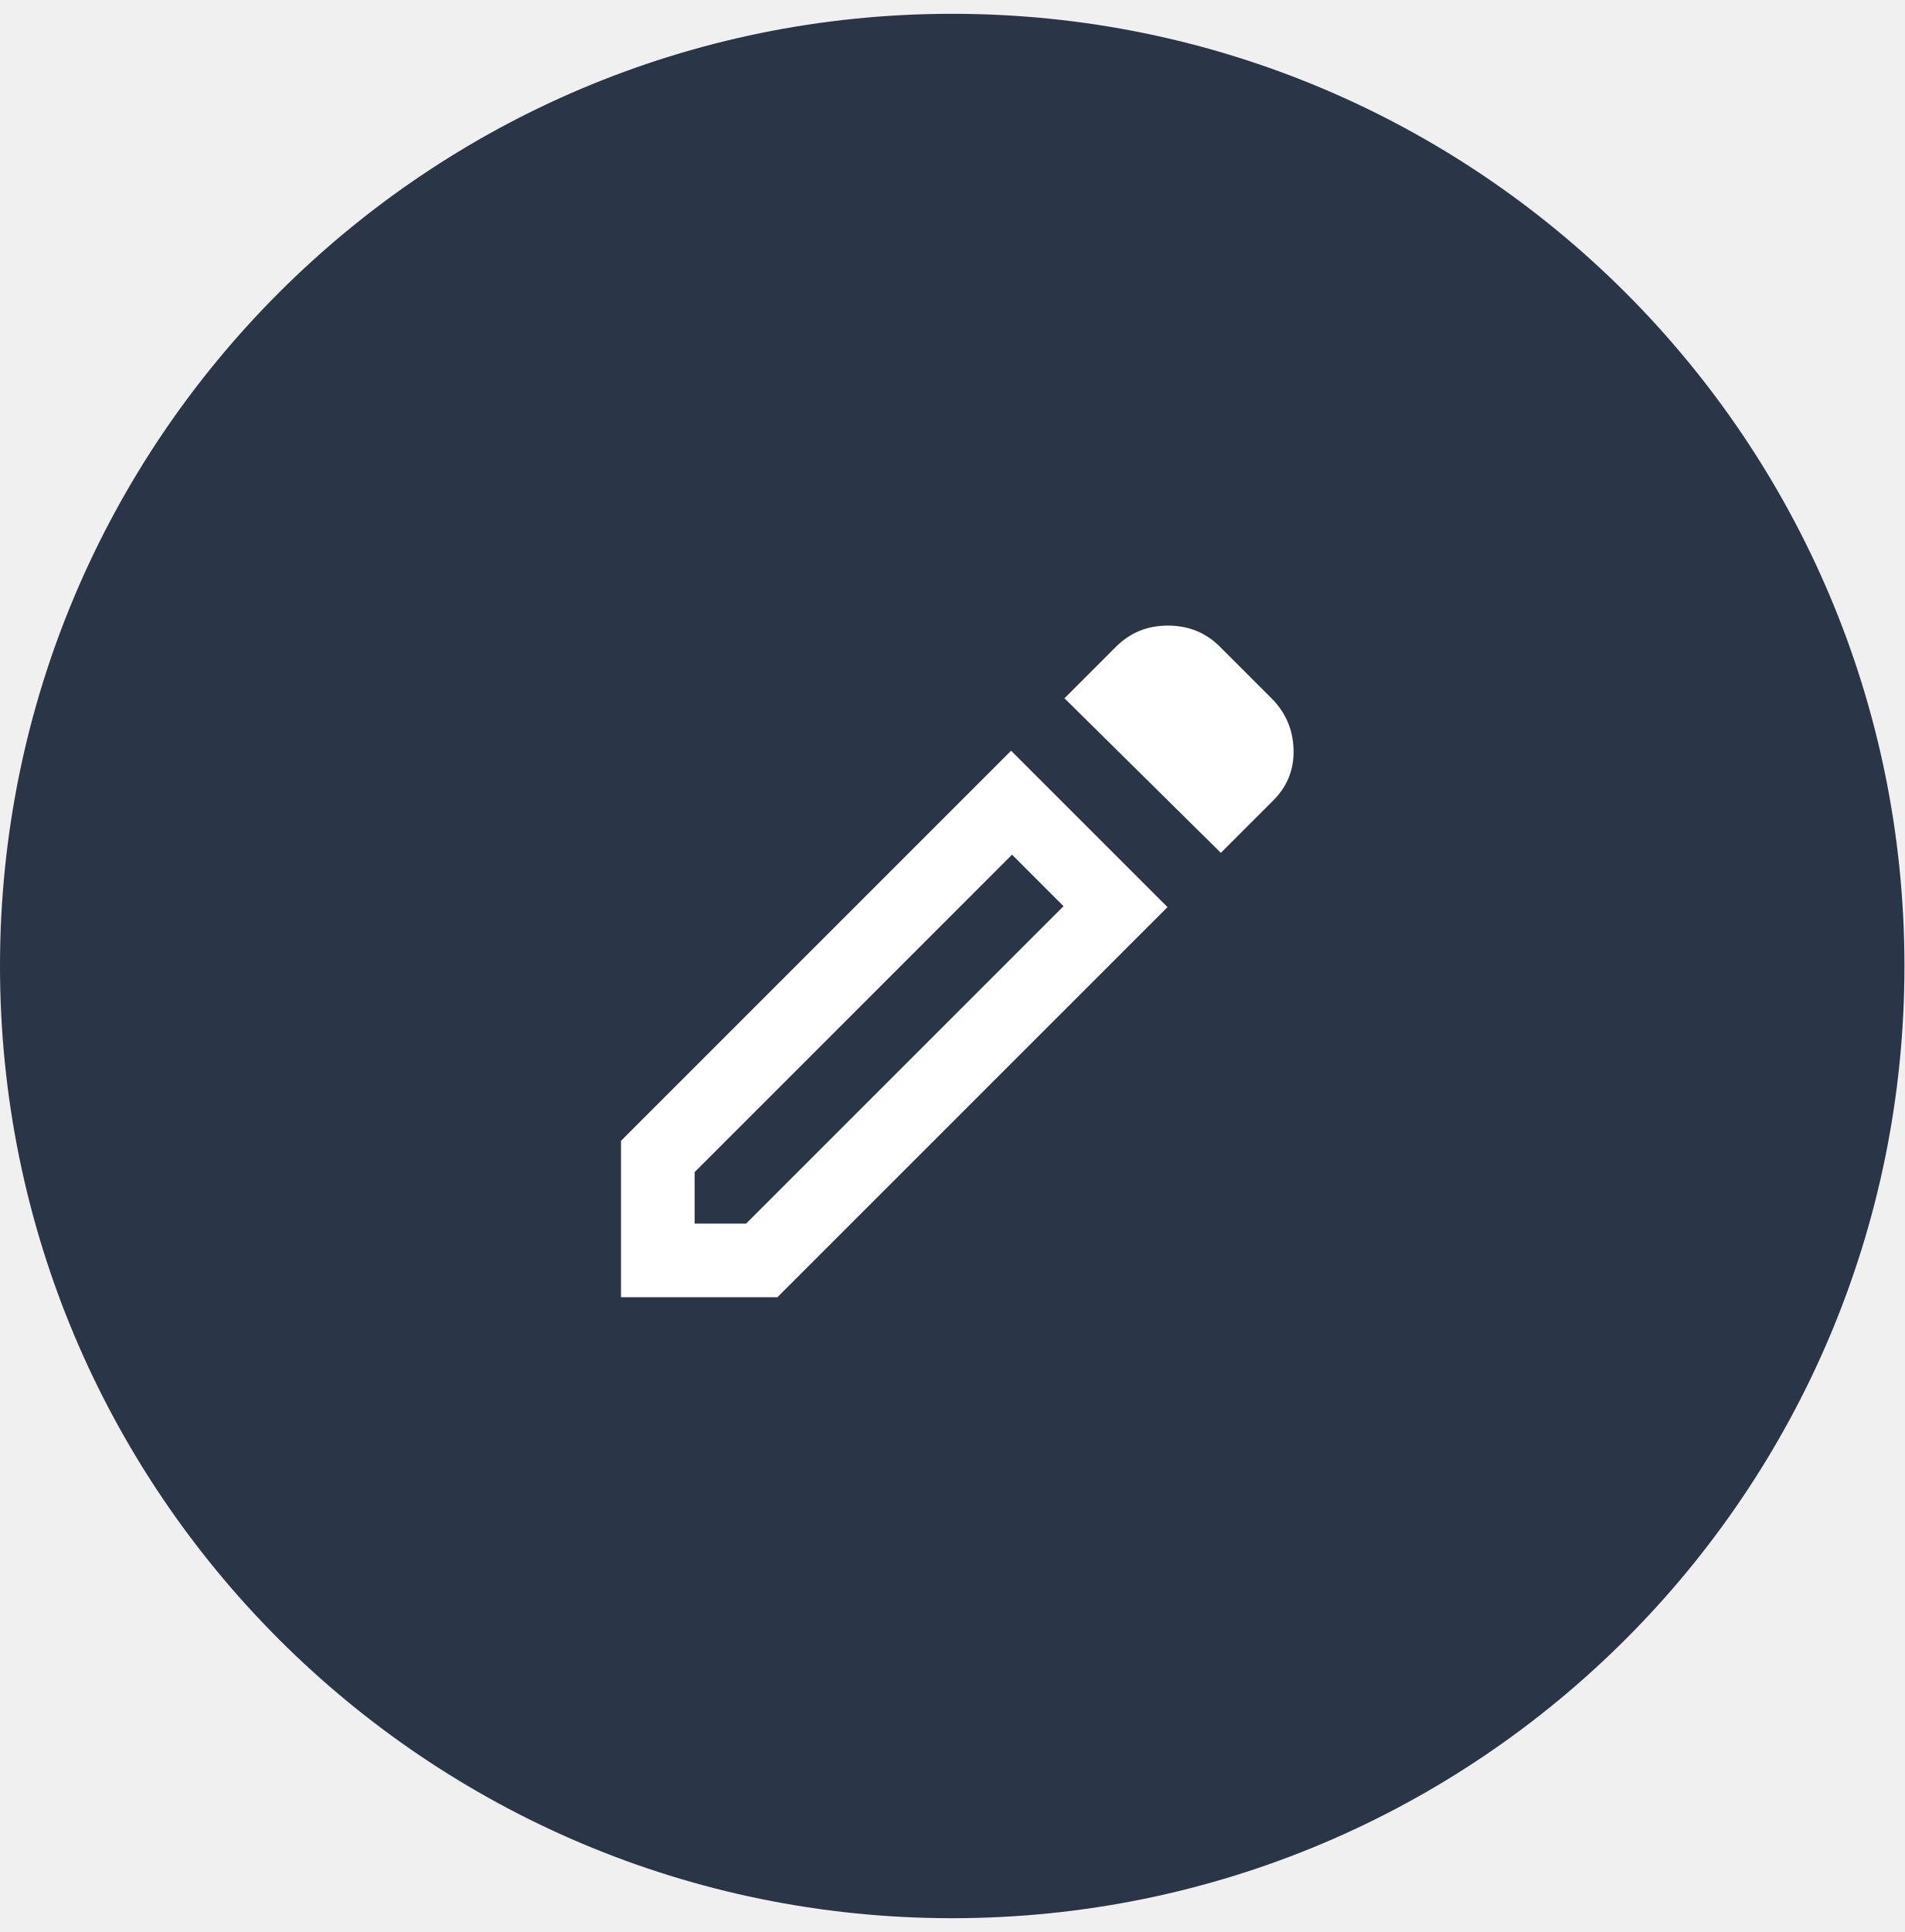
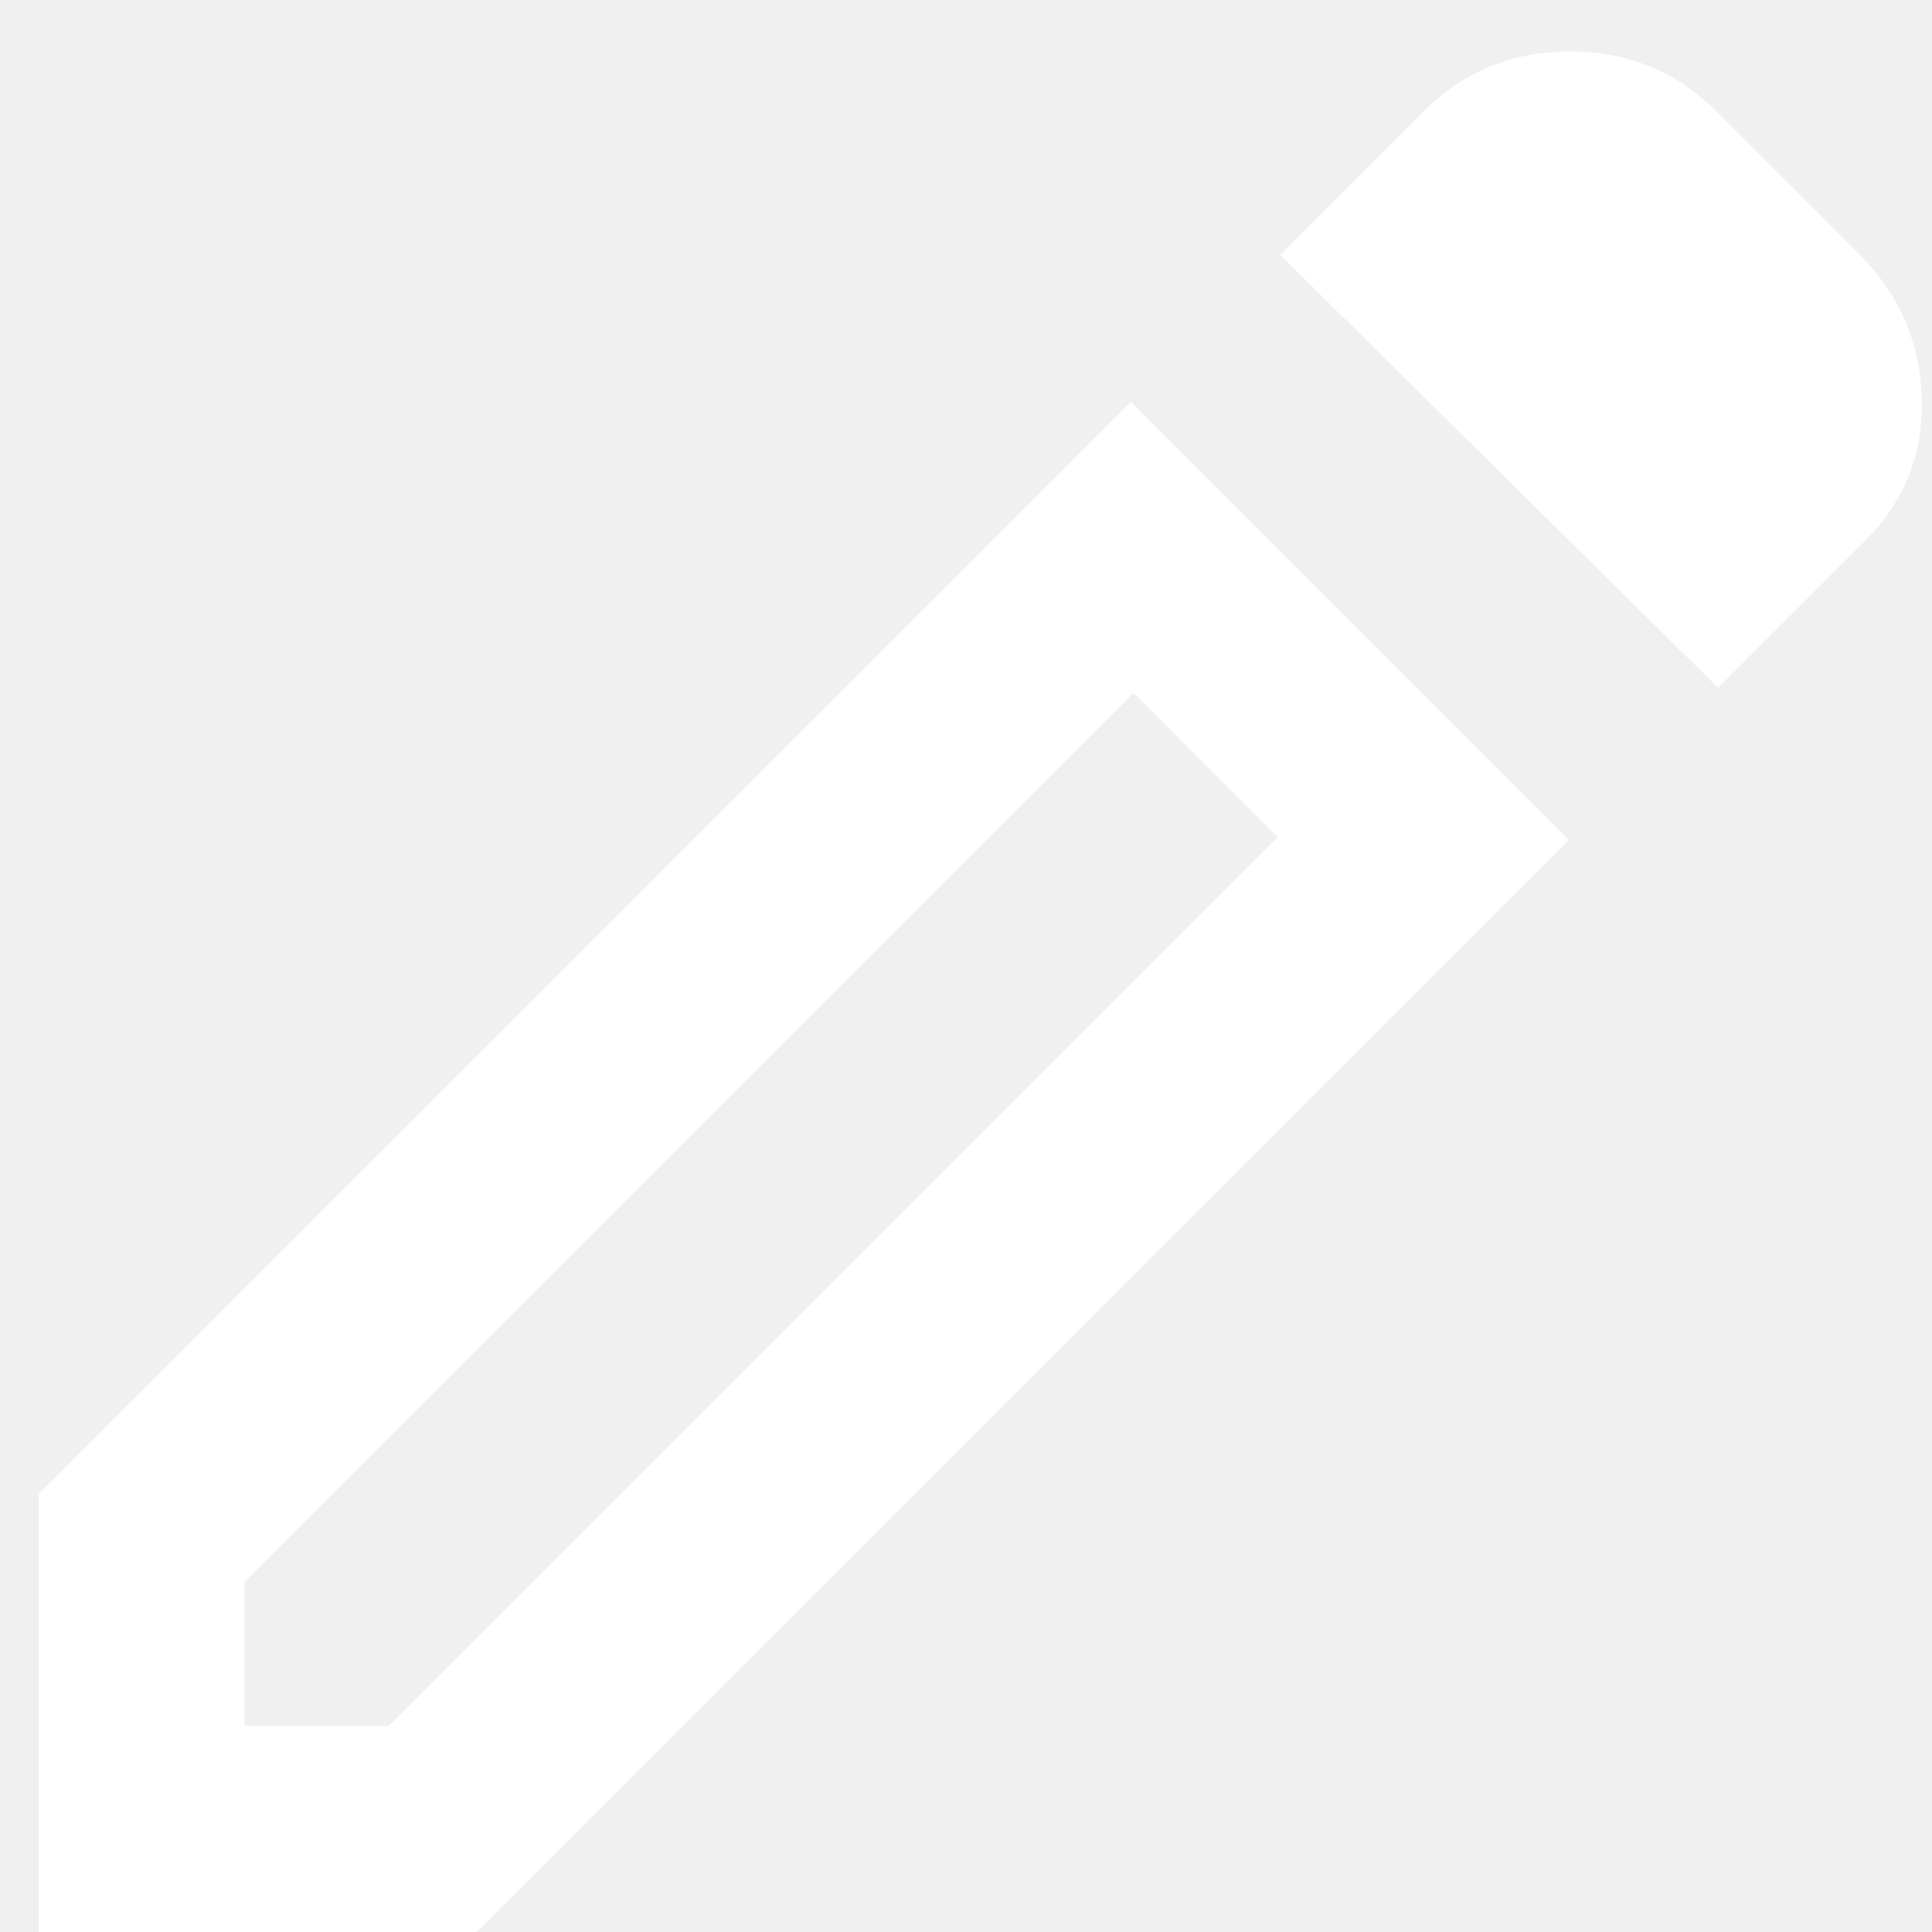
- <svg xmlns="http://www.w3.org/2000/svg" width="69" height="70" viewBox="0 0 69 70" fill="none">
-   <circle cx="34.5" cy="35" r="34.5" fill="#2A3647" />
-   <mask id="mask0_203418_6091" style="mask-type:alpha" maskUnits="userSpaceOnUse" x="18" y="19" width="33" height="32">
-     <rect x="18.5" y="19" width="32" height="32" fill="#D9D9D9" />
-   </mask>
-   <g mask="url(#mask0_203418_6091)">
-     <path d="M25.167 44.333H27.033L38.533 32.833L36.667 30.966L25.167 42.467V44.333ZM44.233 30.9L38.567 25.3L40.433 23.433C40.944 22.922 41.572 22.666 42.317 22.666C43.061 22.666 43.689 22.922 44.2 23.433L46.067 25.3C46.578 25.811 46.844 26.428 46.867 27.15C46.889 27.872 46.644 28.489 46.133 29L44.233 30.9ZM42.3 32.867L28.167 47H22.5V41.333L36.633 27.2L42.3 32.867Z" fill="white" />
-   </g>
+ <svg xmlns="http://www.w3.org/2000/svg" width="25" height="25" viewBox="0 0 25 25" fill="none">
+   <path d="M3.167 22.333H5.033L16.533 10.833L14.667 8.966L3.167 20.466V22.333ZM22.233 8.9L16.567 3.3L18.433 1.433C18.944 0.922 19.572 0.667 20.317 0.667C21.061 0.667 21.689 0.922 22.2 1.433L24.067 3.3C24.578 3.811 24.844 4.428 24.867 5.15C24.889 5.872 24.644 6.489 24.133 7L22.233 8.9ZM20.3 10.867L6.167 25H0.5V19.333L14.633 5.2L20.3 10.867Z" fill="white" />
</svg>
